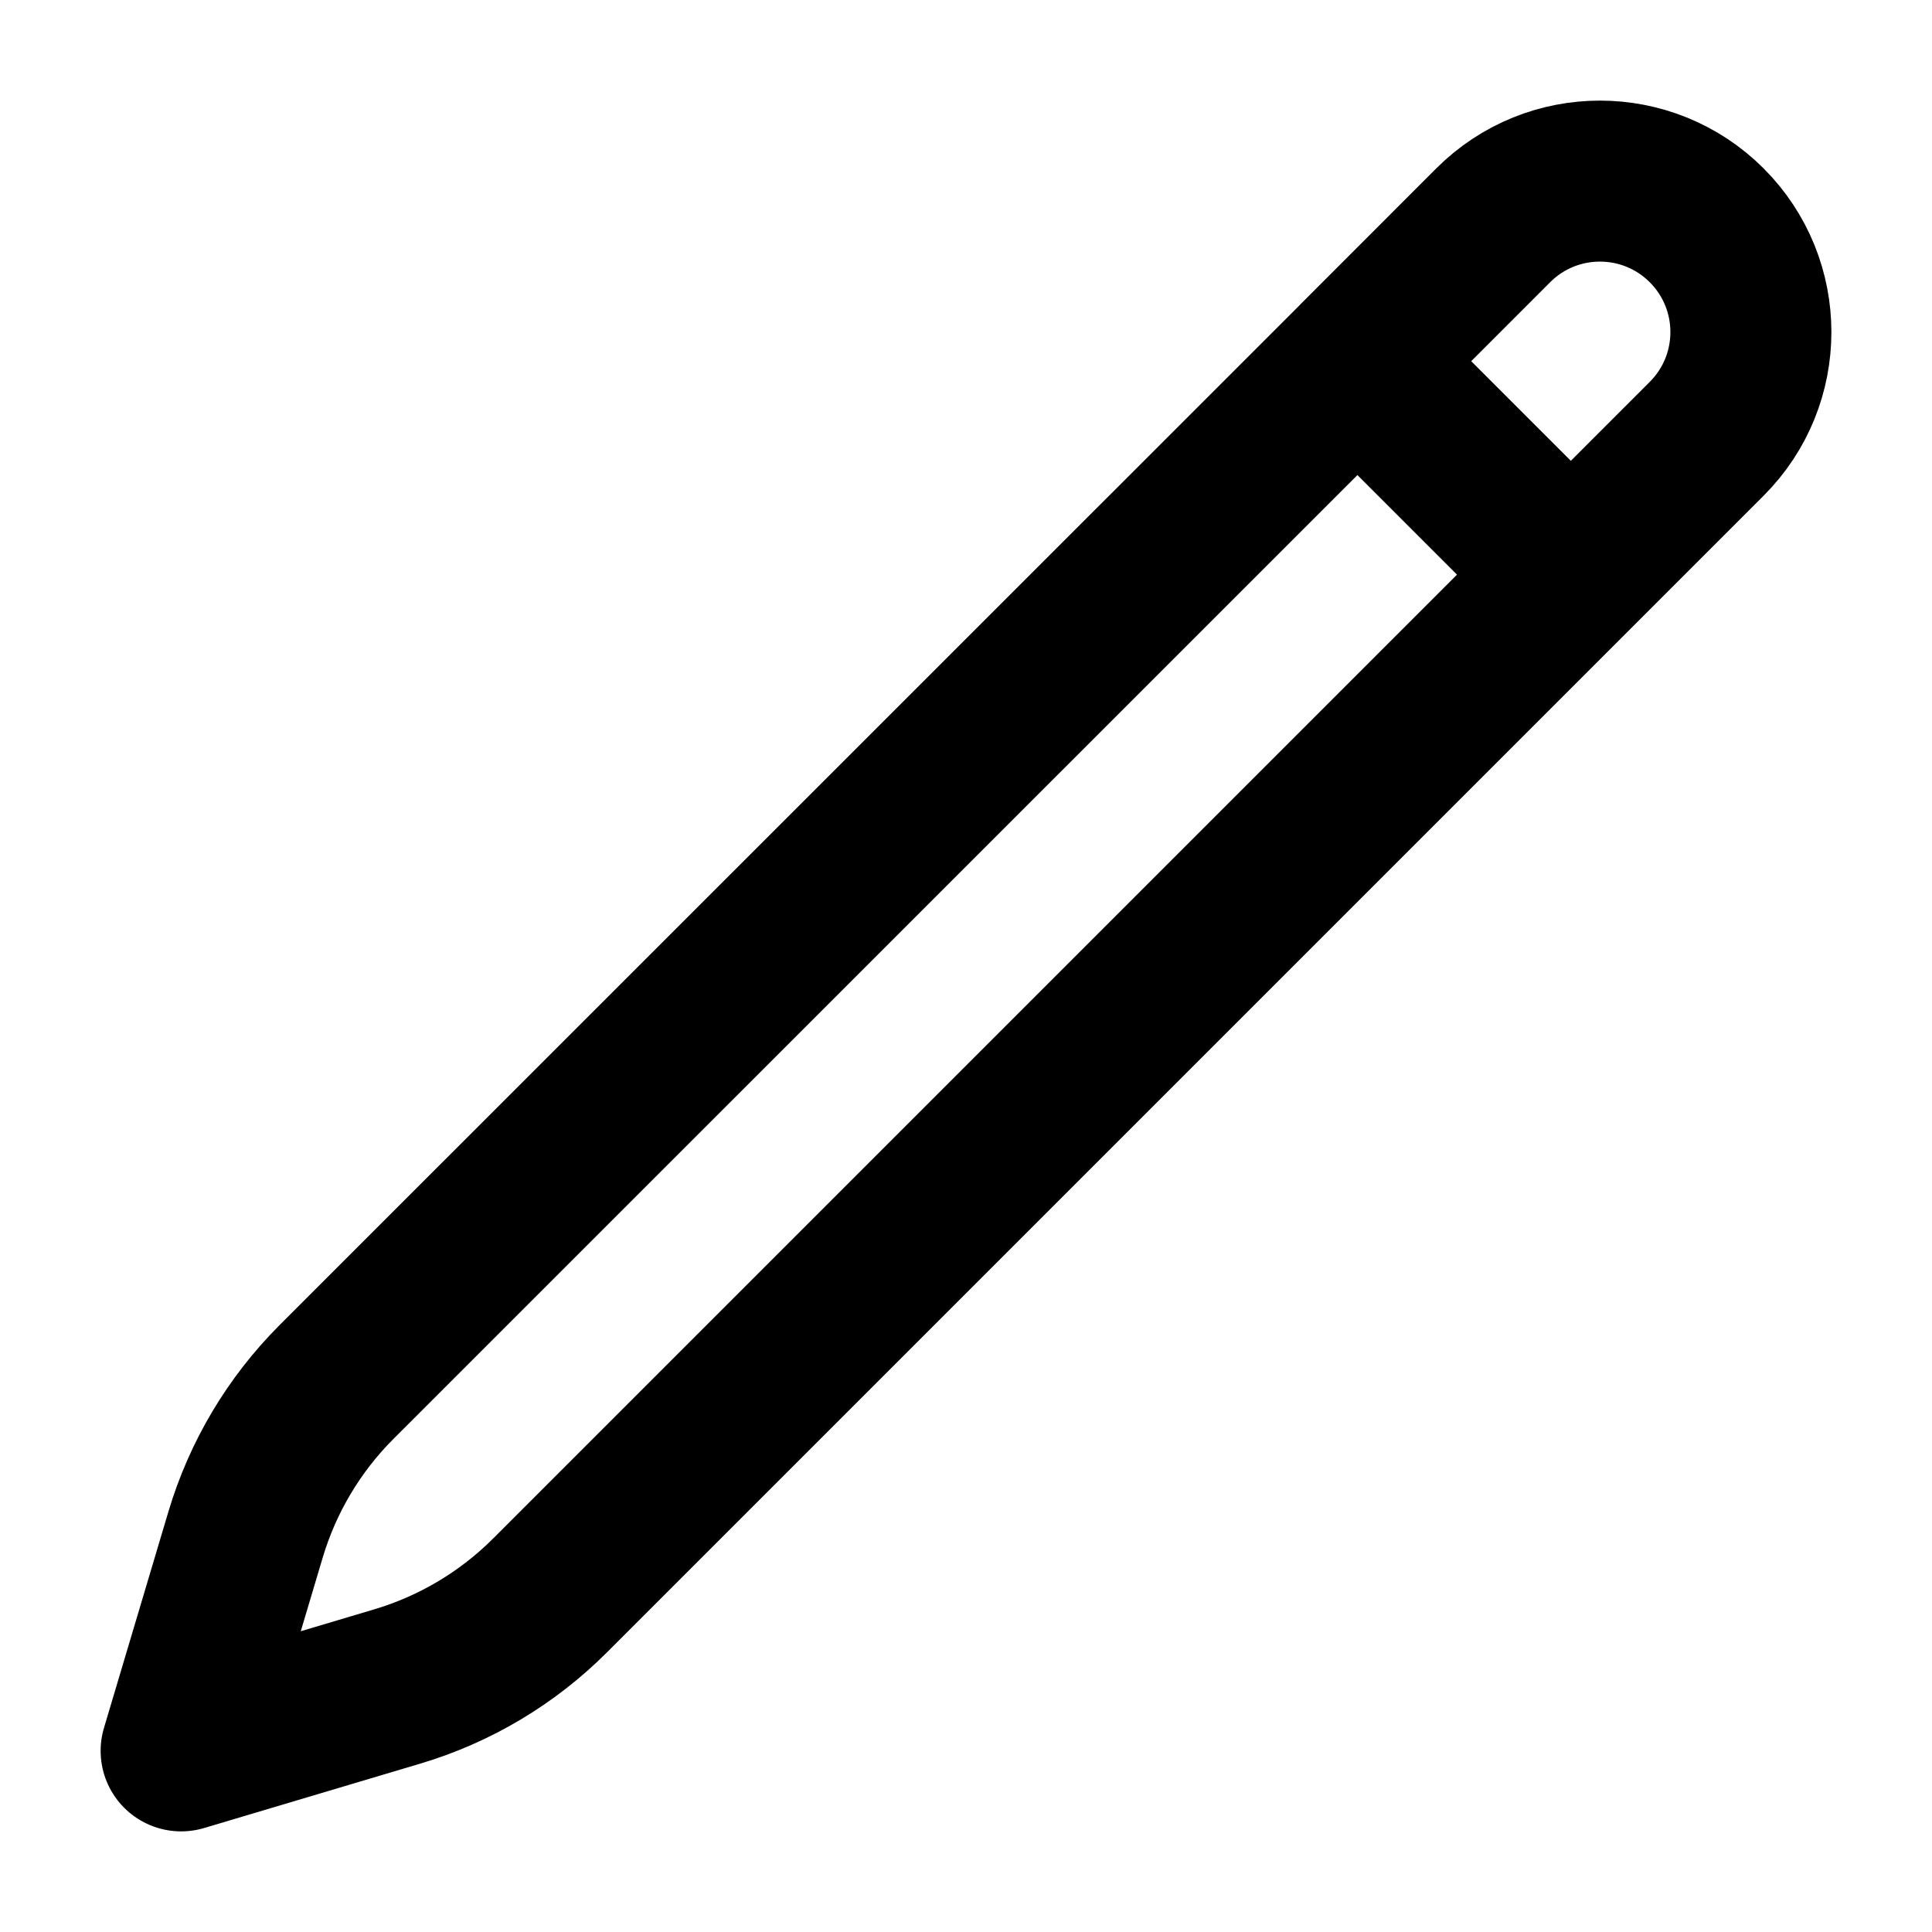
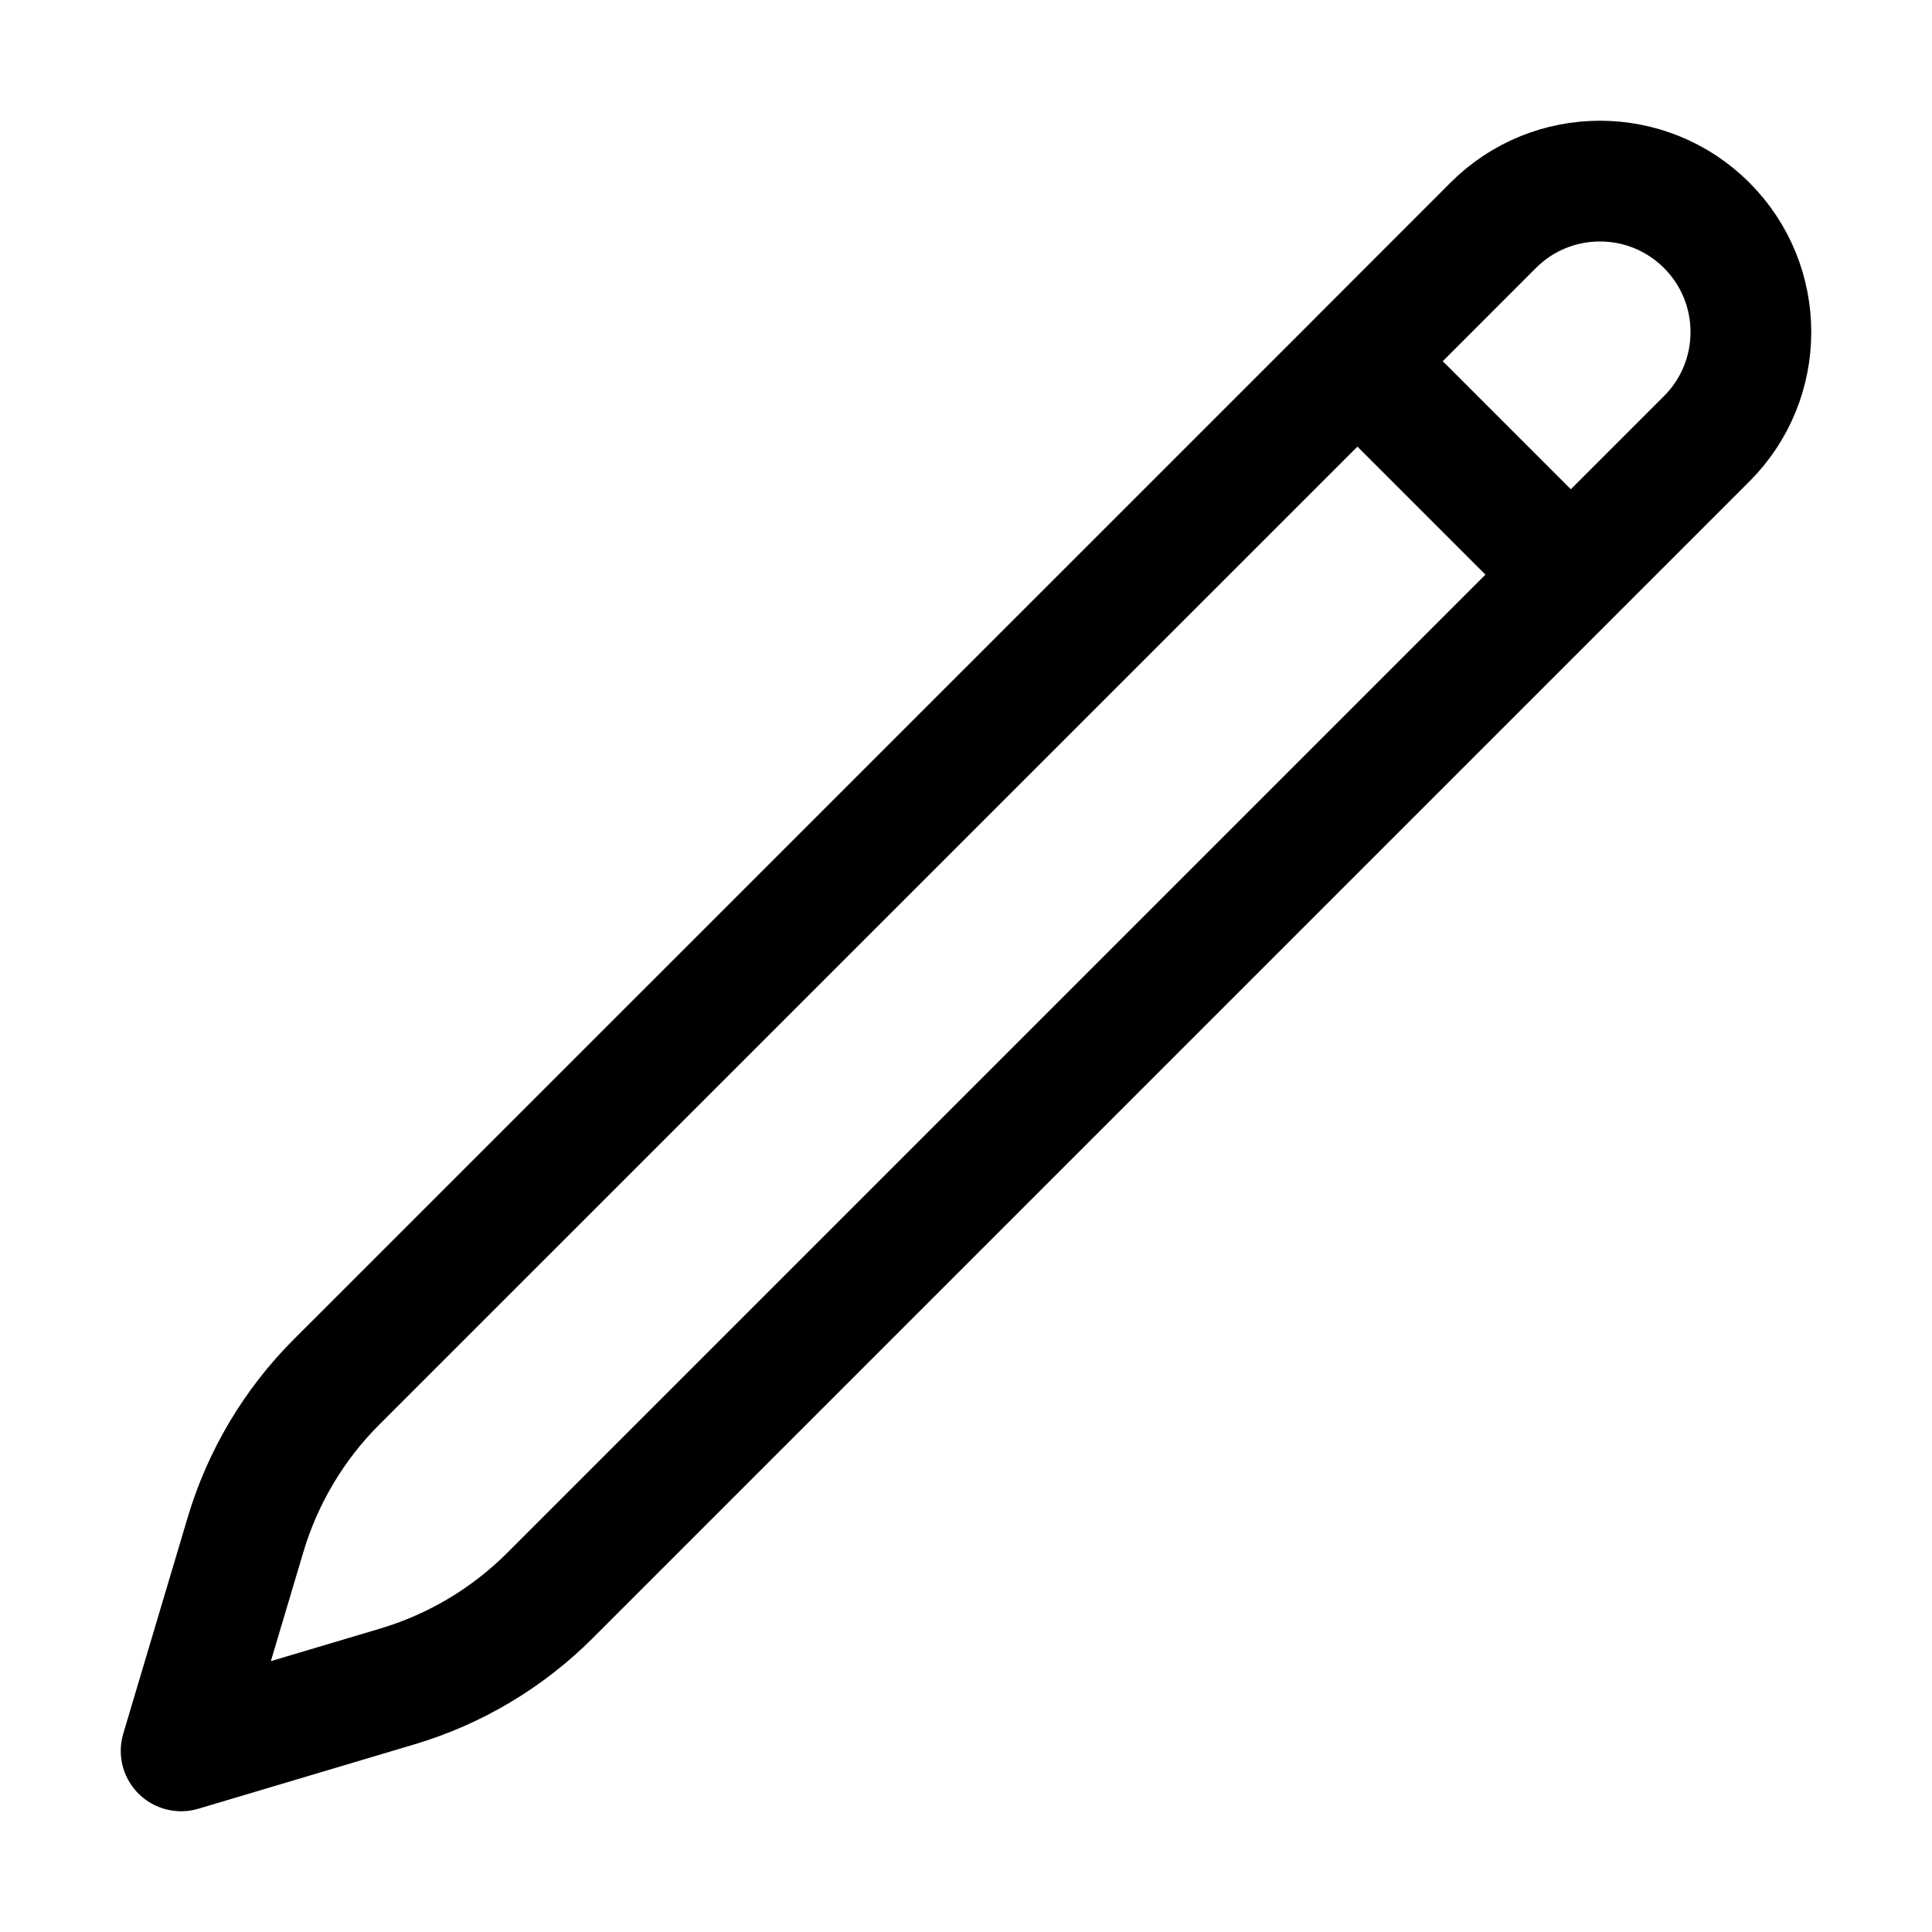
- <svg xmlns="http://www.w3.org/2000/svg" fill="none" viewBox="0 0 24 24" stroke-width="2" stroke="currentColor" class="w-6 h-6">
+ <svg xmlns="http://www.w3.org/2000/svg" fill="none" viewBox="0 0 24 24" stroke-width="1.5" stroke="currentColor" class="w-6 h-6">
  <path stroke-linecap="round" stroke-linejoin="round" d="M16.862 4.487l1.687-1.688a1.875 1.875 0 112.652 2.652L6.832 19.82a4.5 4.5 0 01-1.897 1.13l-2.685.8.8-2.685a4.5 4.5 0 011.13-1.897L16.863 4.487zm0 0L19.5 7.125" />
</svg>
